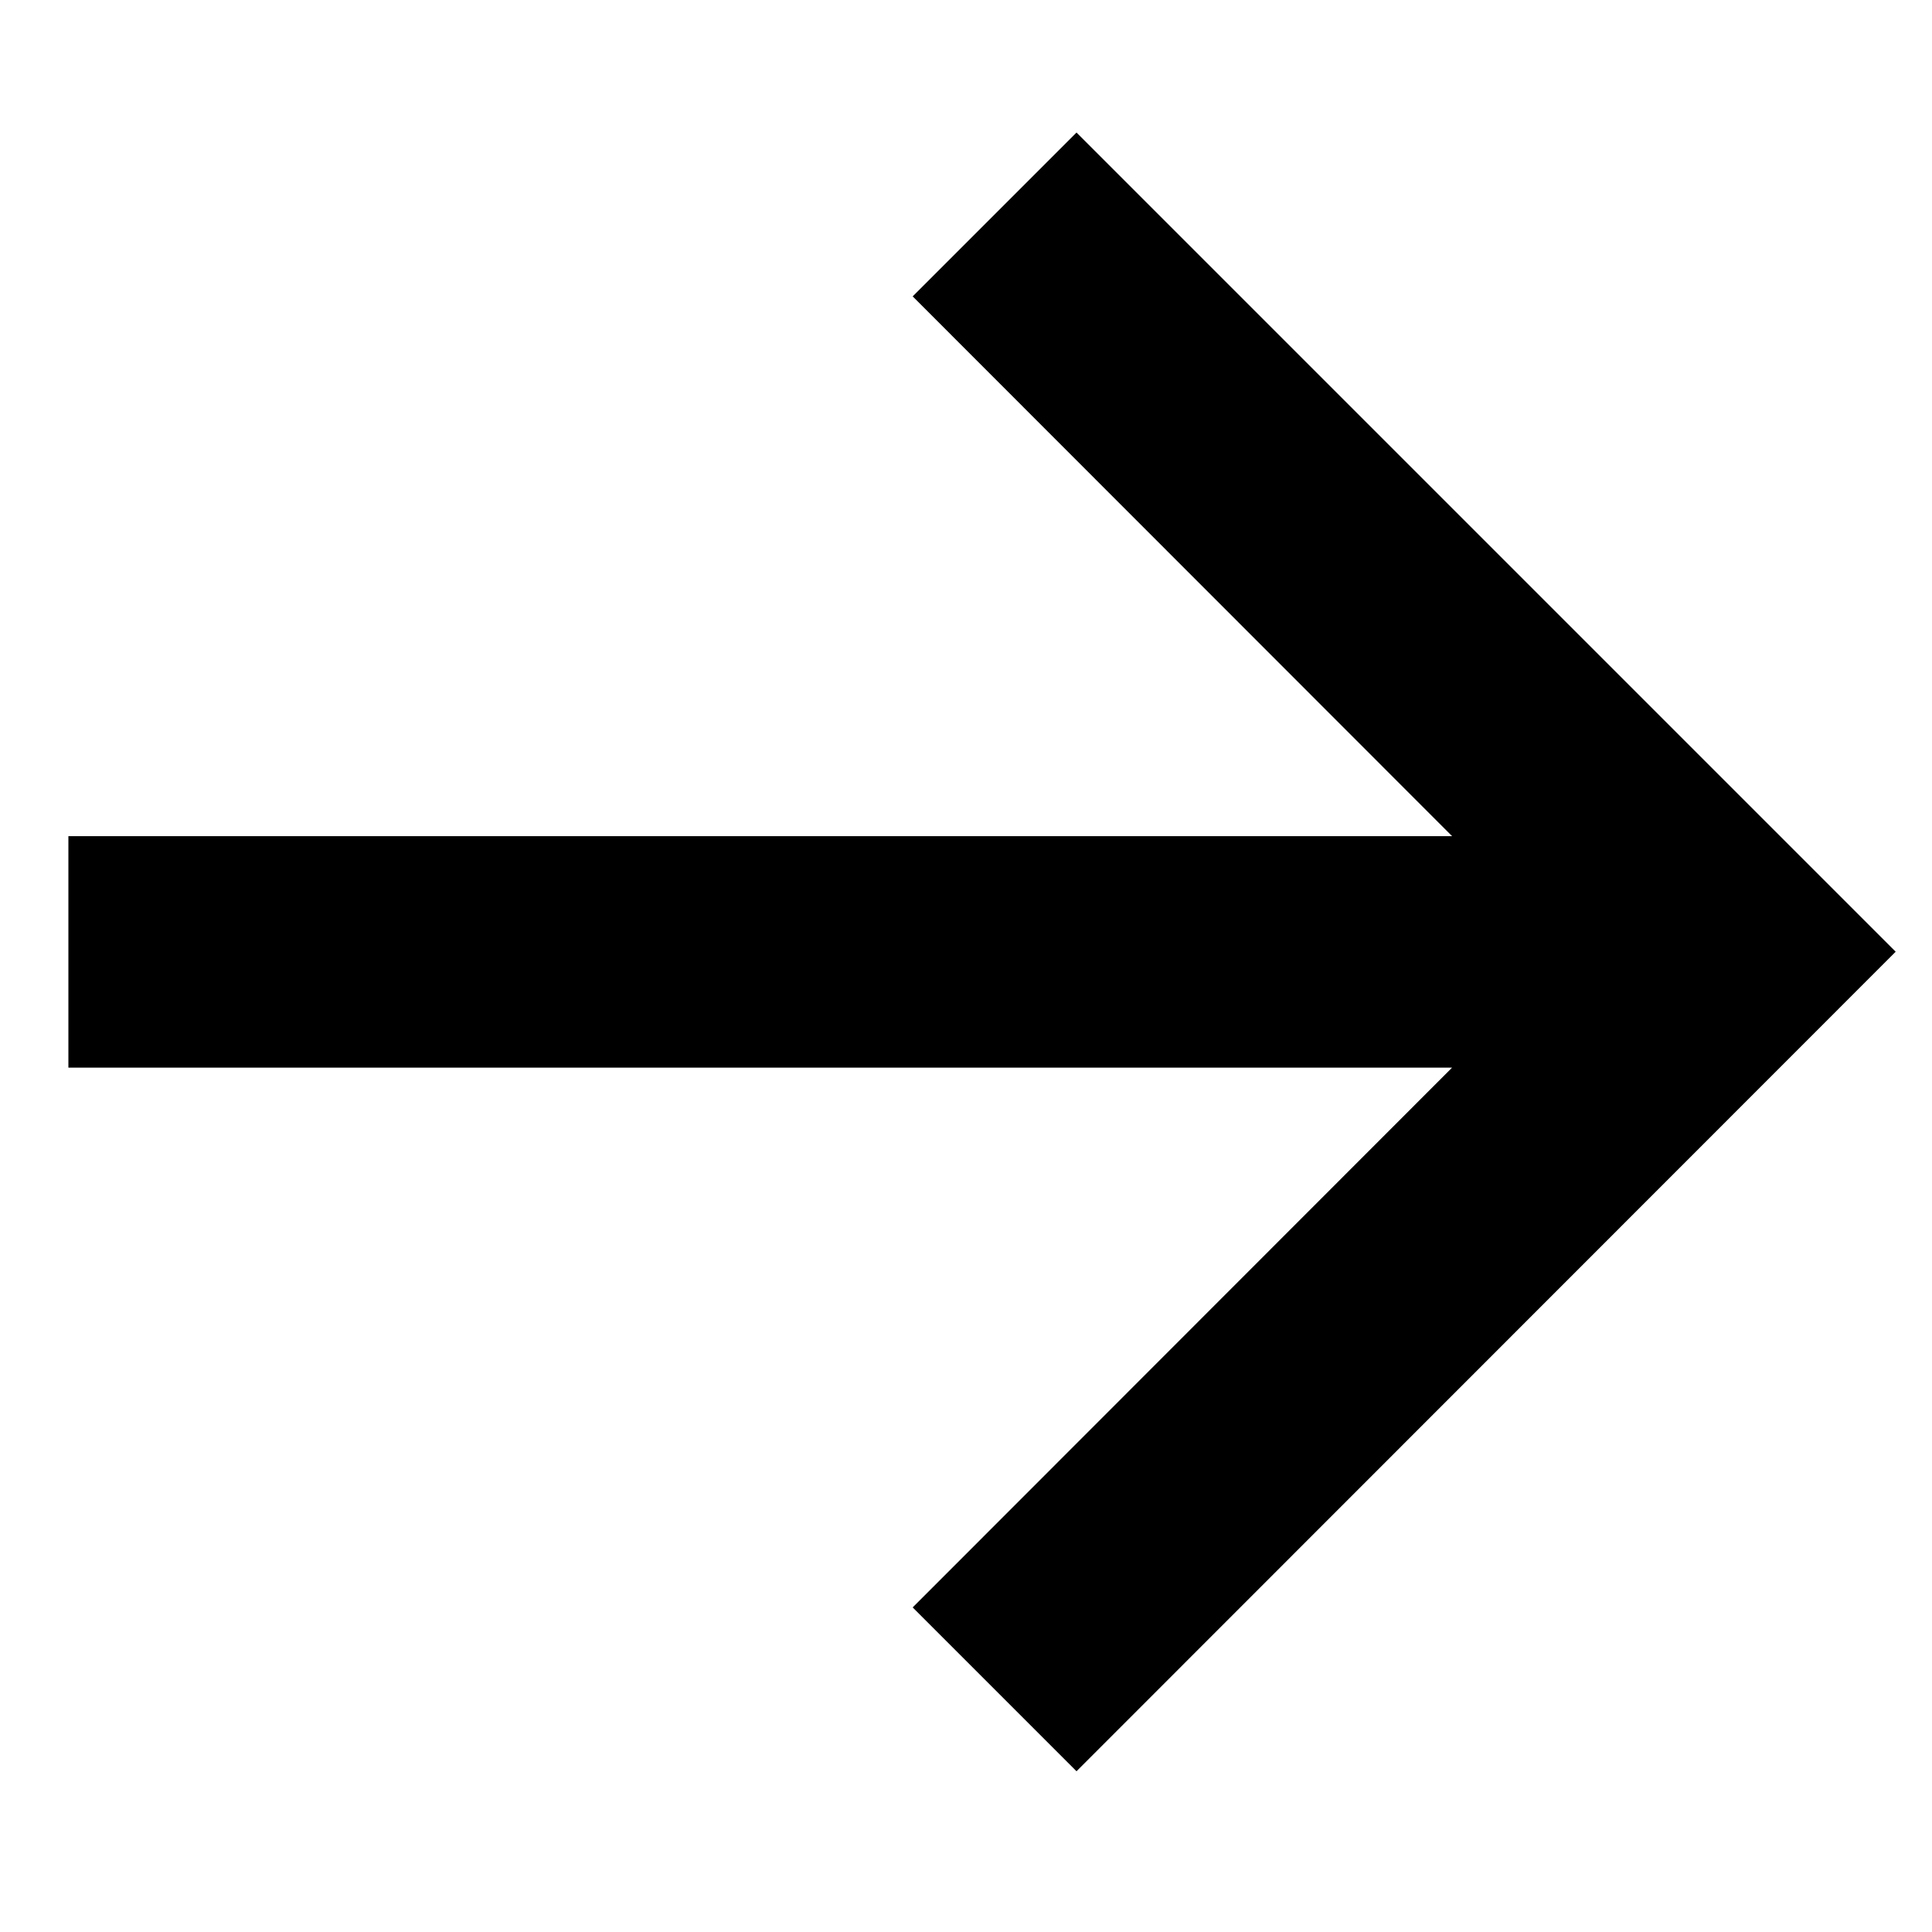
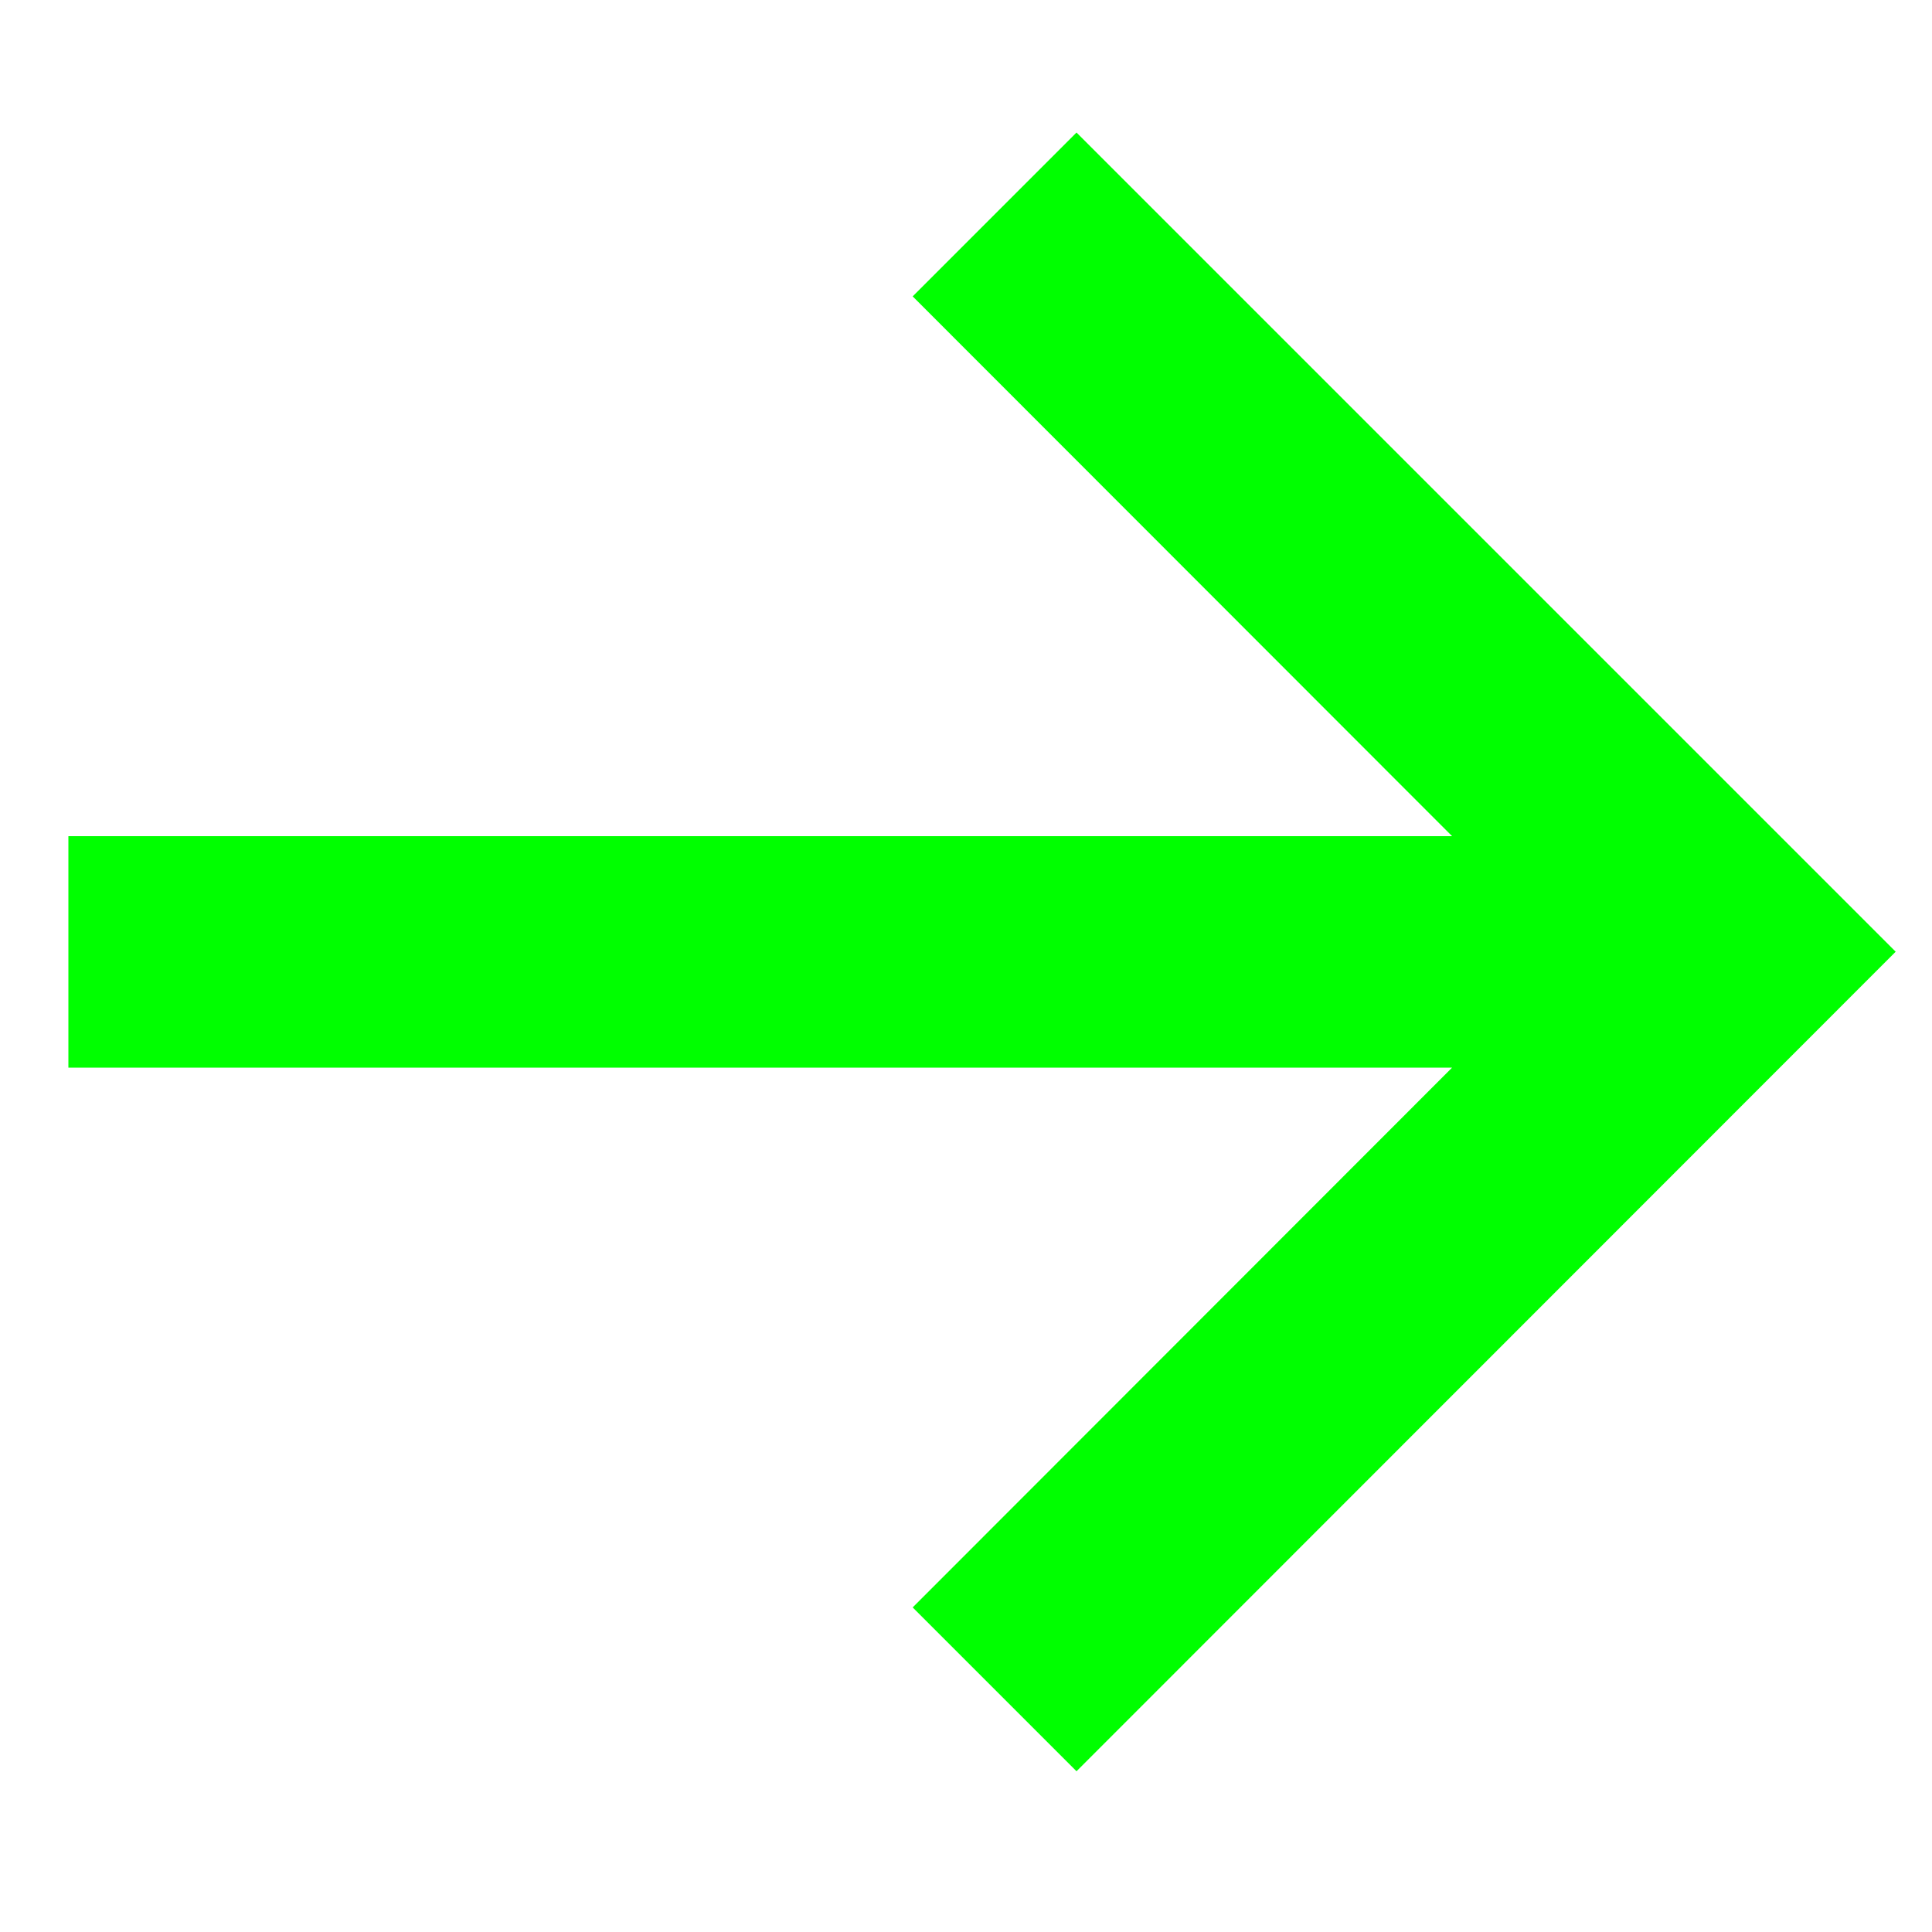
<svg xmlns="http://www.w3.org/2000/svg" version="1.1" id="Calque_1" x="0px" y="0px" viewBox="0 0 500 500" style="enable-background:new 0 0 500 500;" xml:space="preserve">
-   <polygon points="278.6,34.3 236.2,76.7 375.8,216.4 17.7,216.4 17.7,276.3 375.8,276.3 236.2,416 278.6,458.4 490.6,246.3 " />
+   <polygon fill="#00FF00" points="278.6,34.3 236.2,76.7 375.8,216.4 17.7,216.4 17.7,276.3 375.8,276.3 236.2,416 278.6,458.4 490.6,246.3 " />
</svg>
